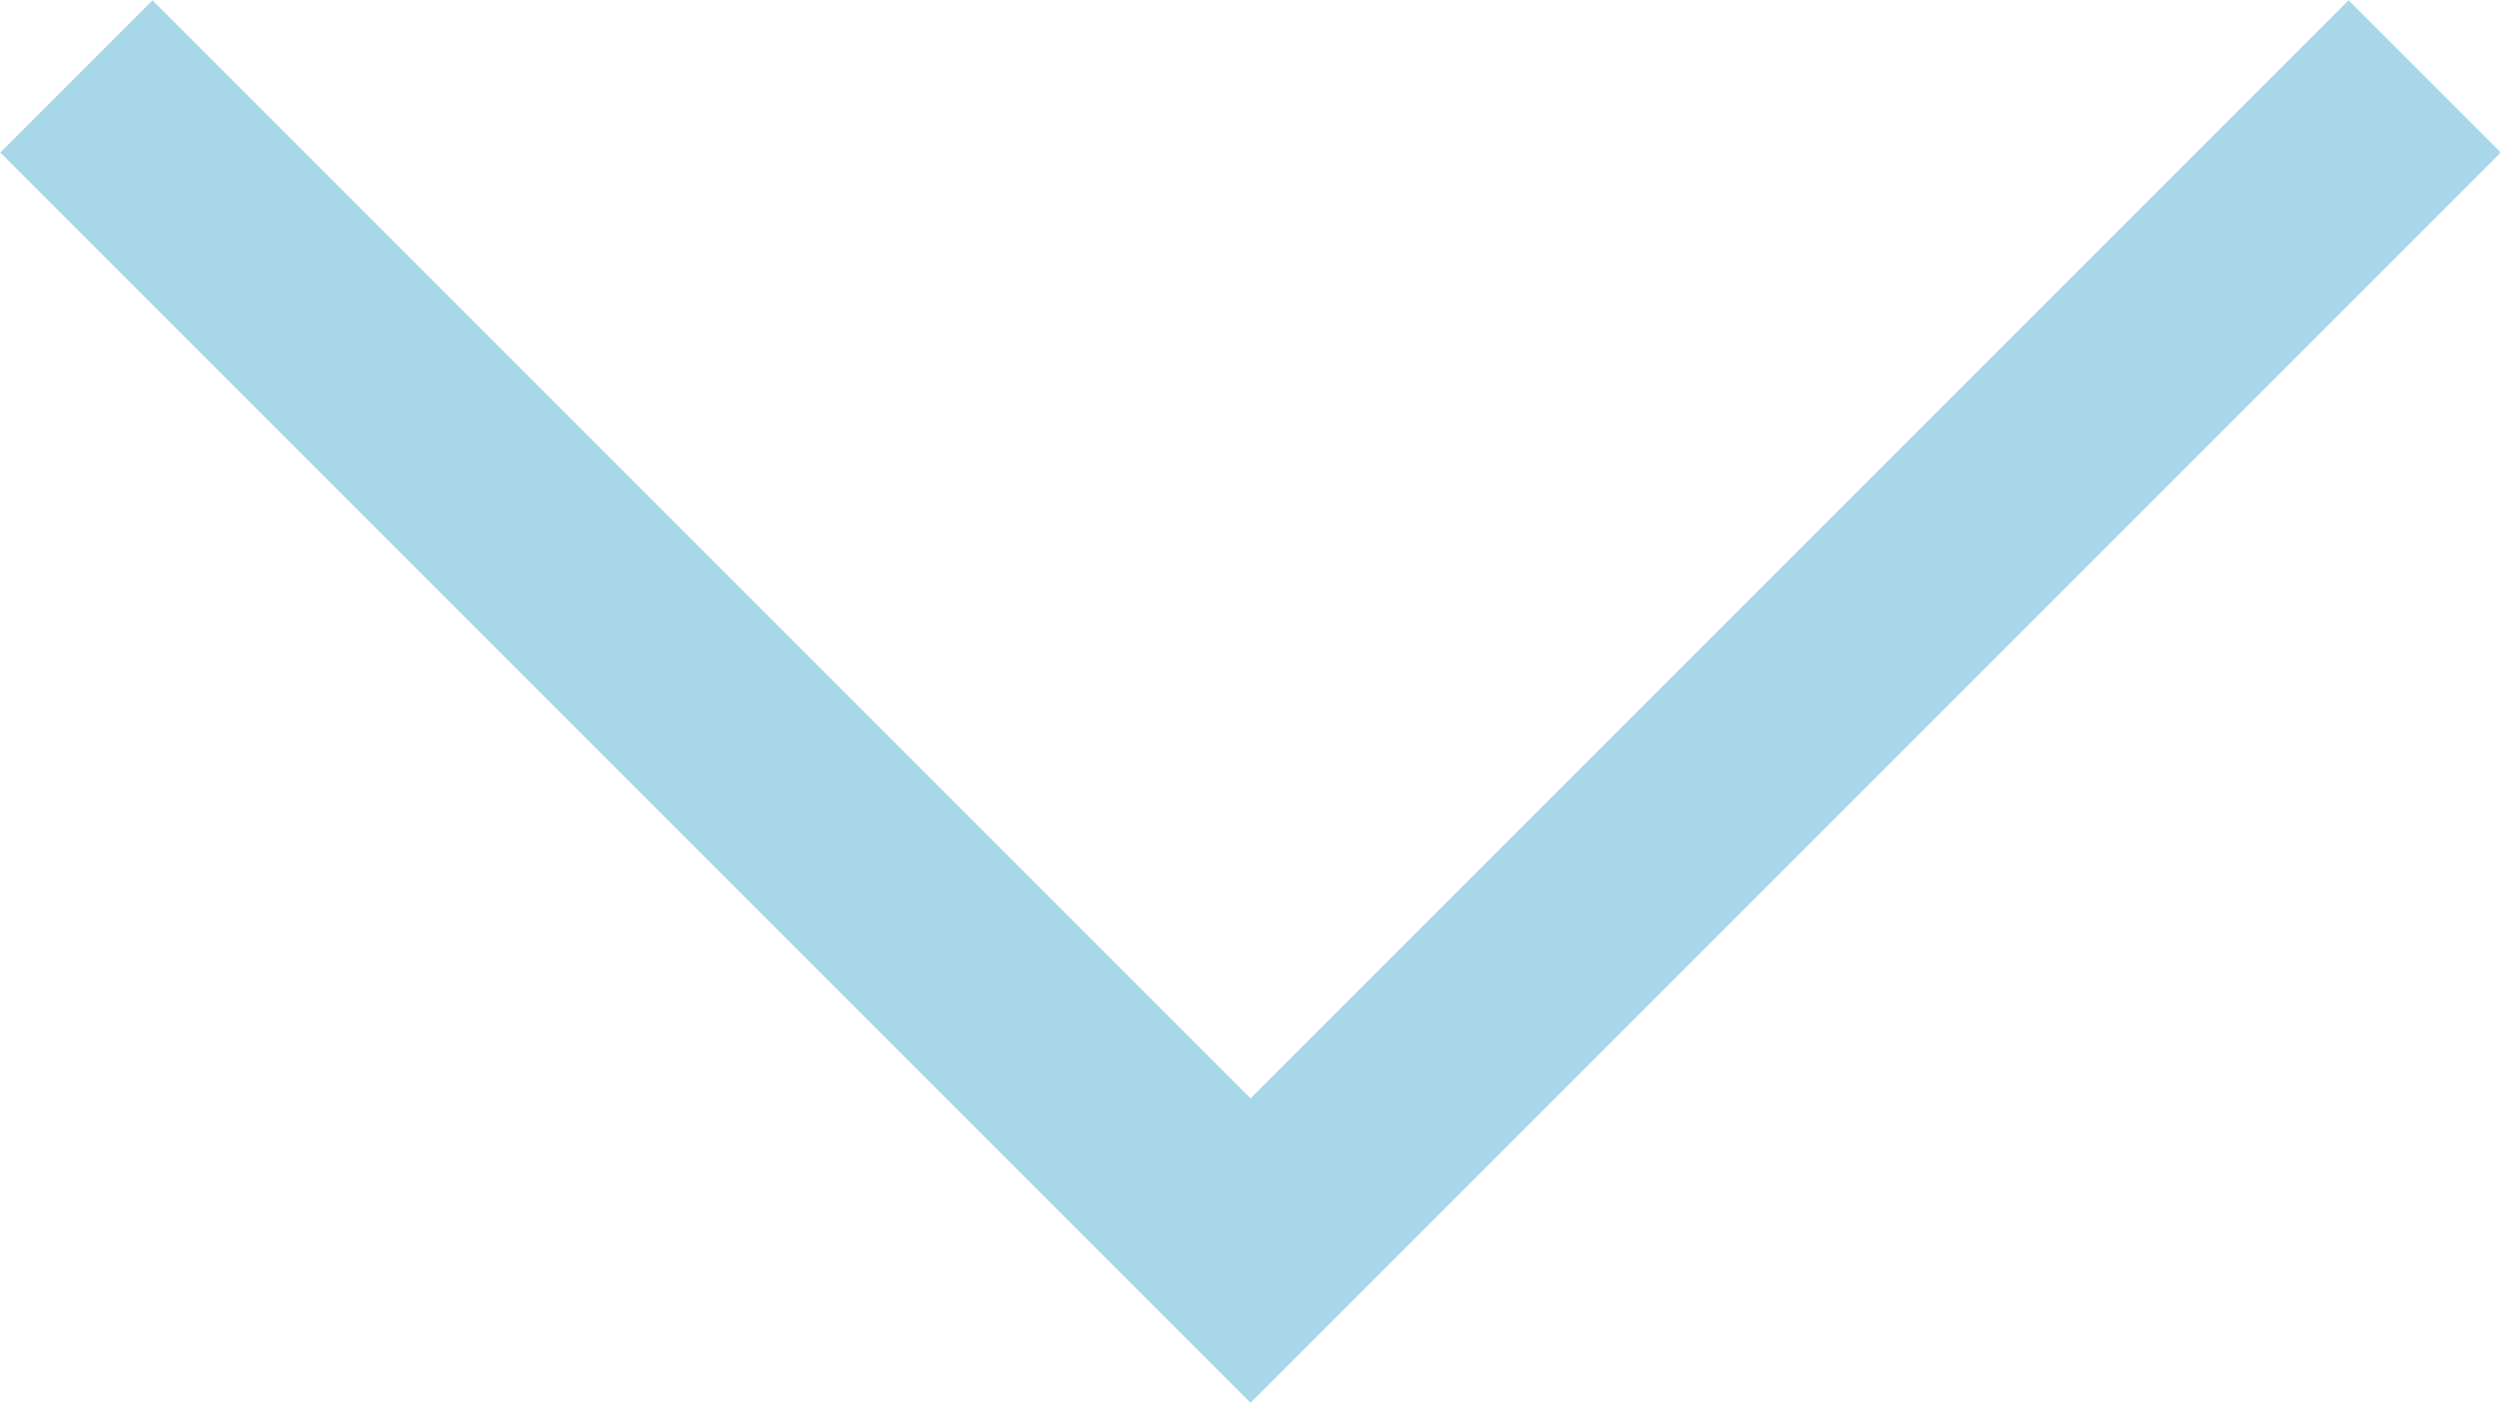
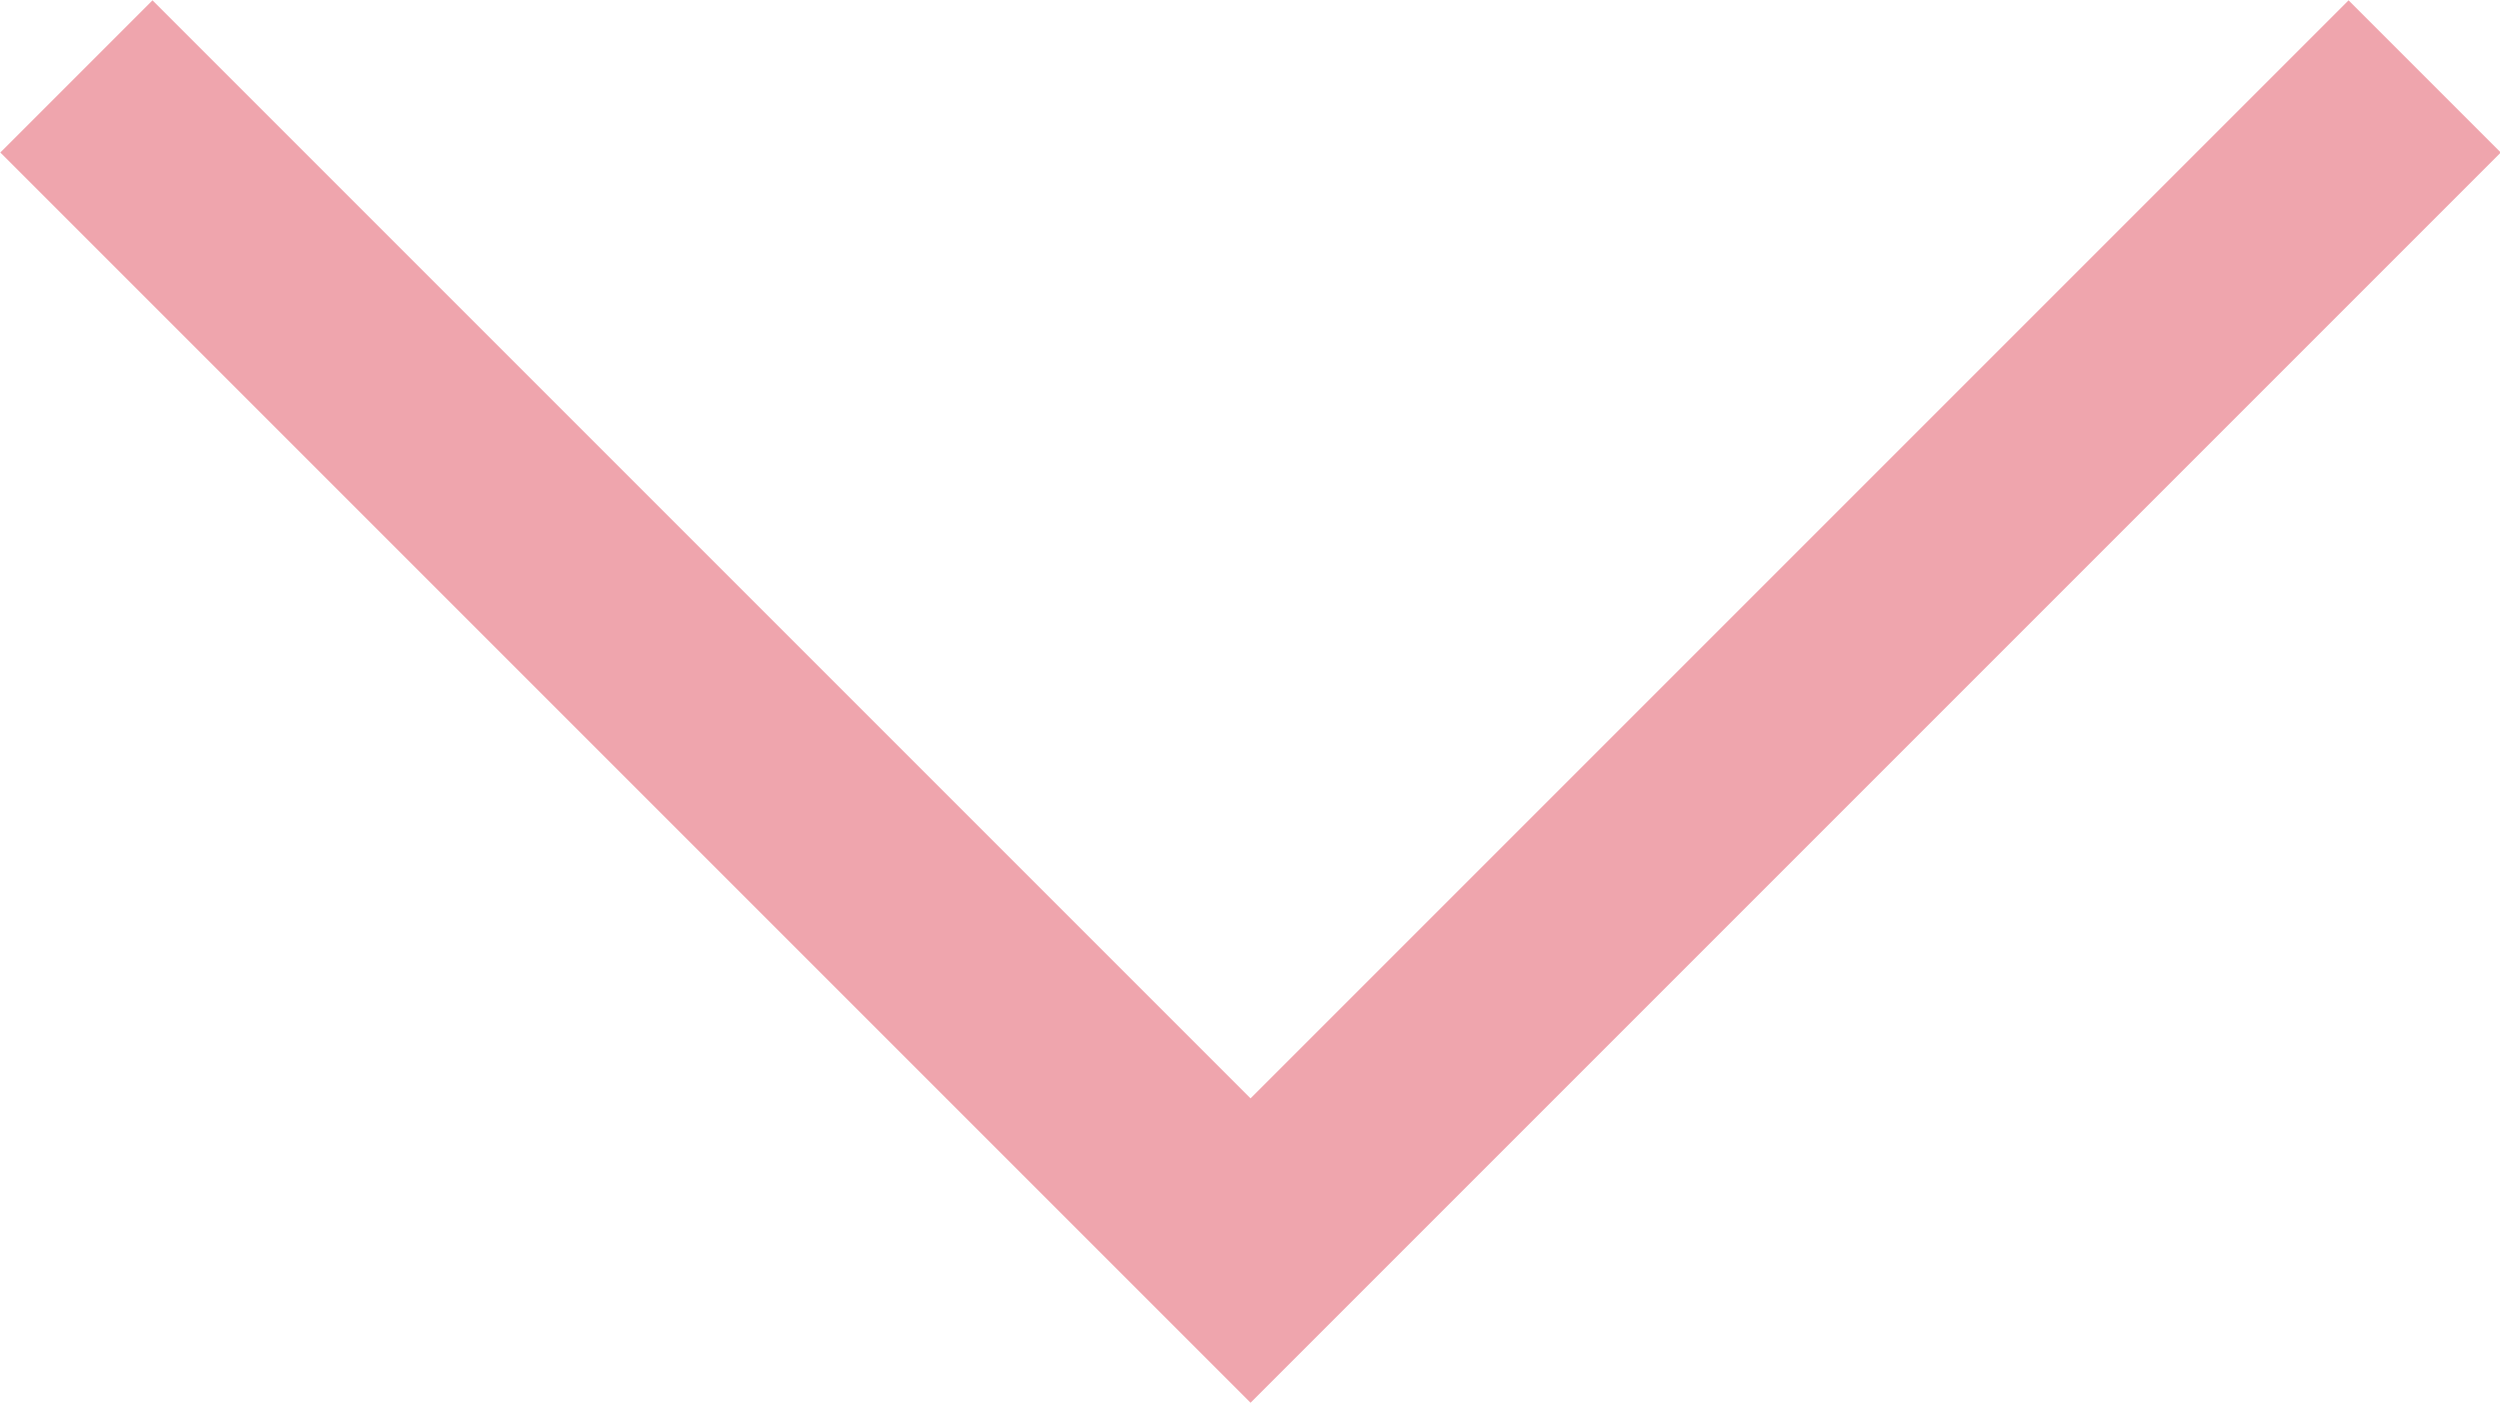
<svg xmlns="http://www.w3.org/2000/svg" viewBox="0 0 23.23 13.03">
  <defs>
-     <style>.cls-1{fill:none;stroke:#269ac7;stroke-miterlimit:10;stroke-width:2px;opacity:0.4;}</style>
+     <style>.cls-1{fill:none;stroke:#d81f32;stroke-miterlimit:10;stroke-width:2px;opacity:0.4;}</style>
  </defs>
  <g id="レイヤー_2" data-name="レイヤー 2">
    <g id="SP">
      <g id="flow">
        <polyline class="cls-1" points="22.53 0.71 11.62 11.62 0.71 0.71" />
      </g>
    </g>
  </g>
</svg>
